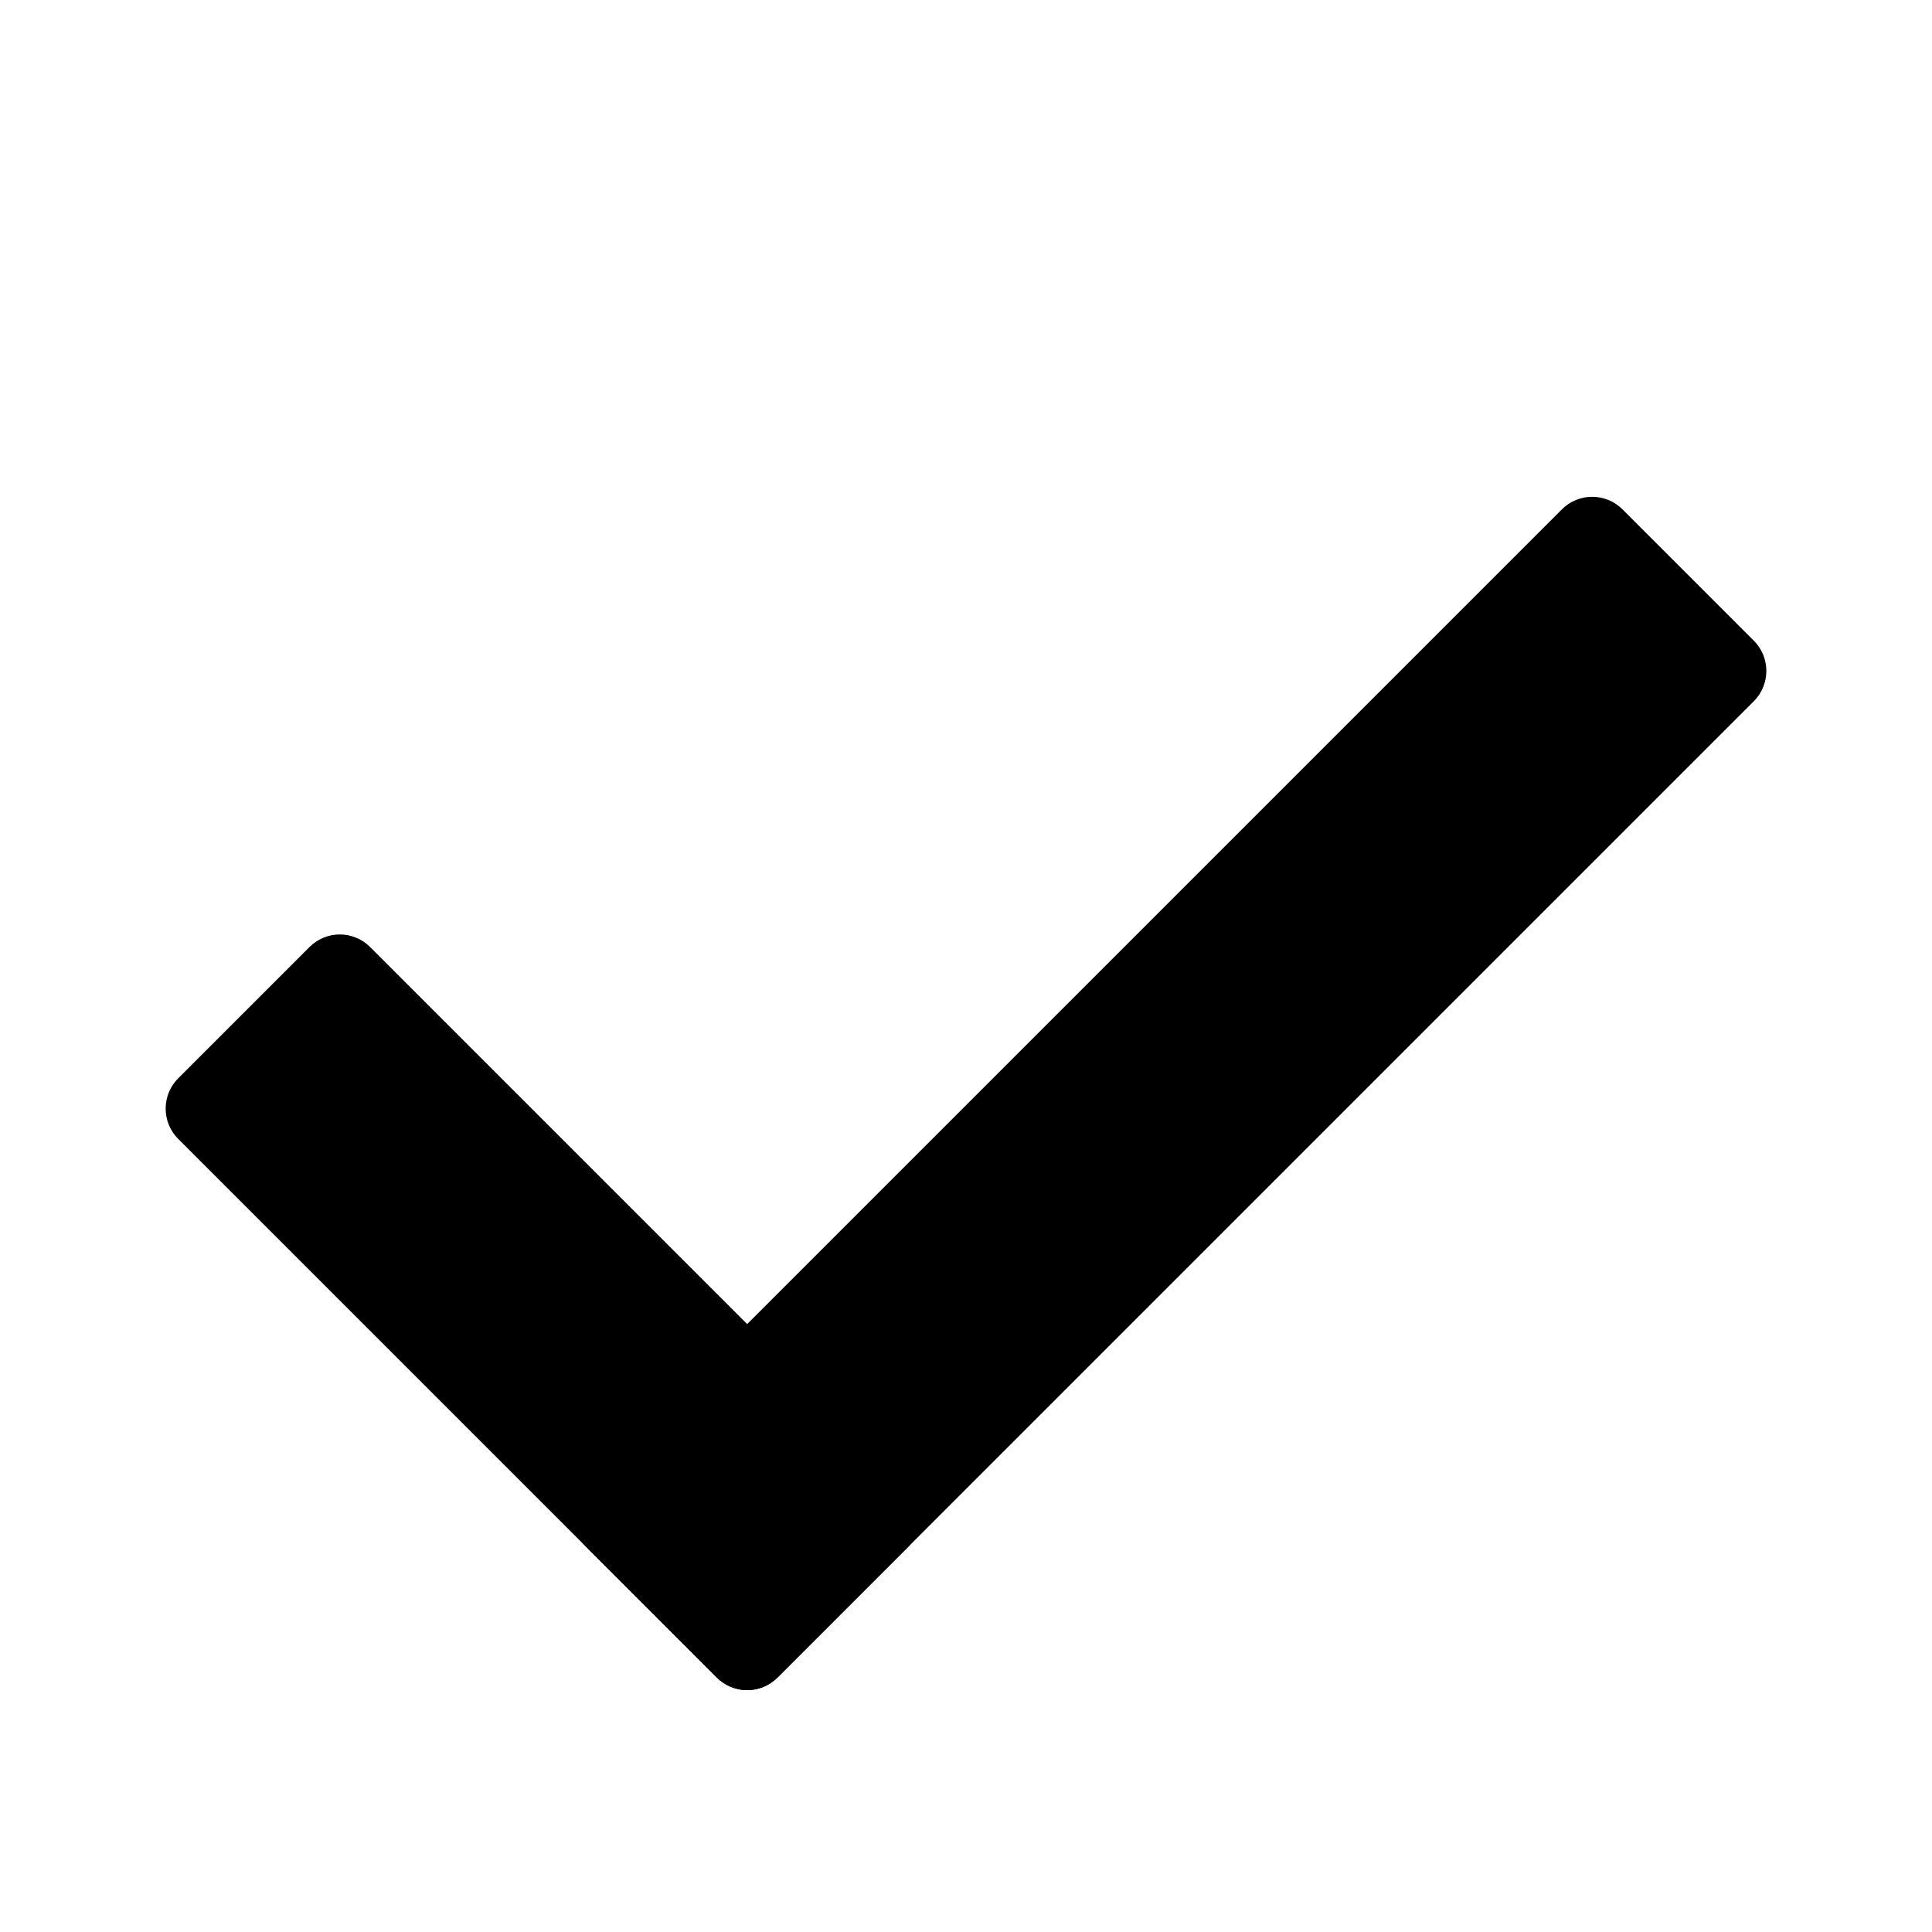
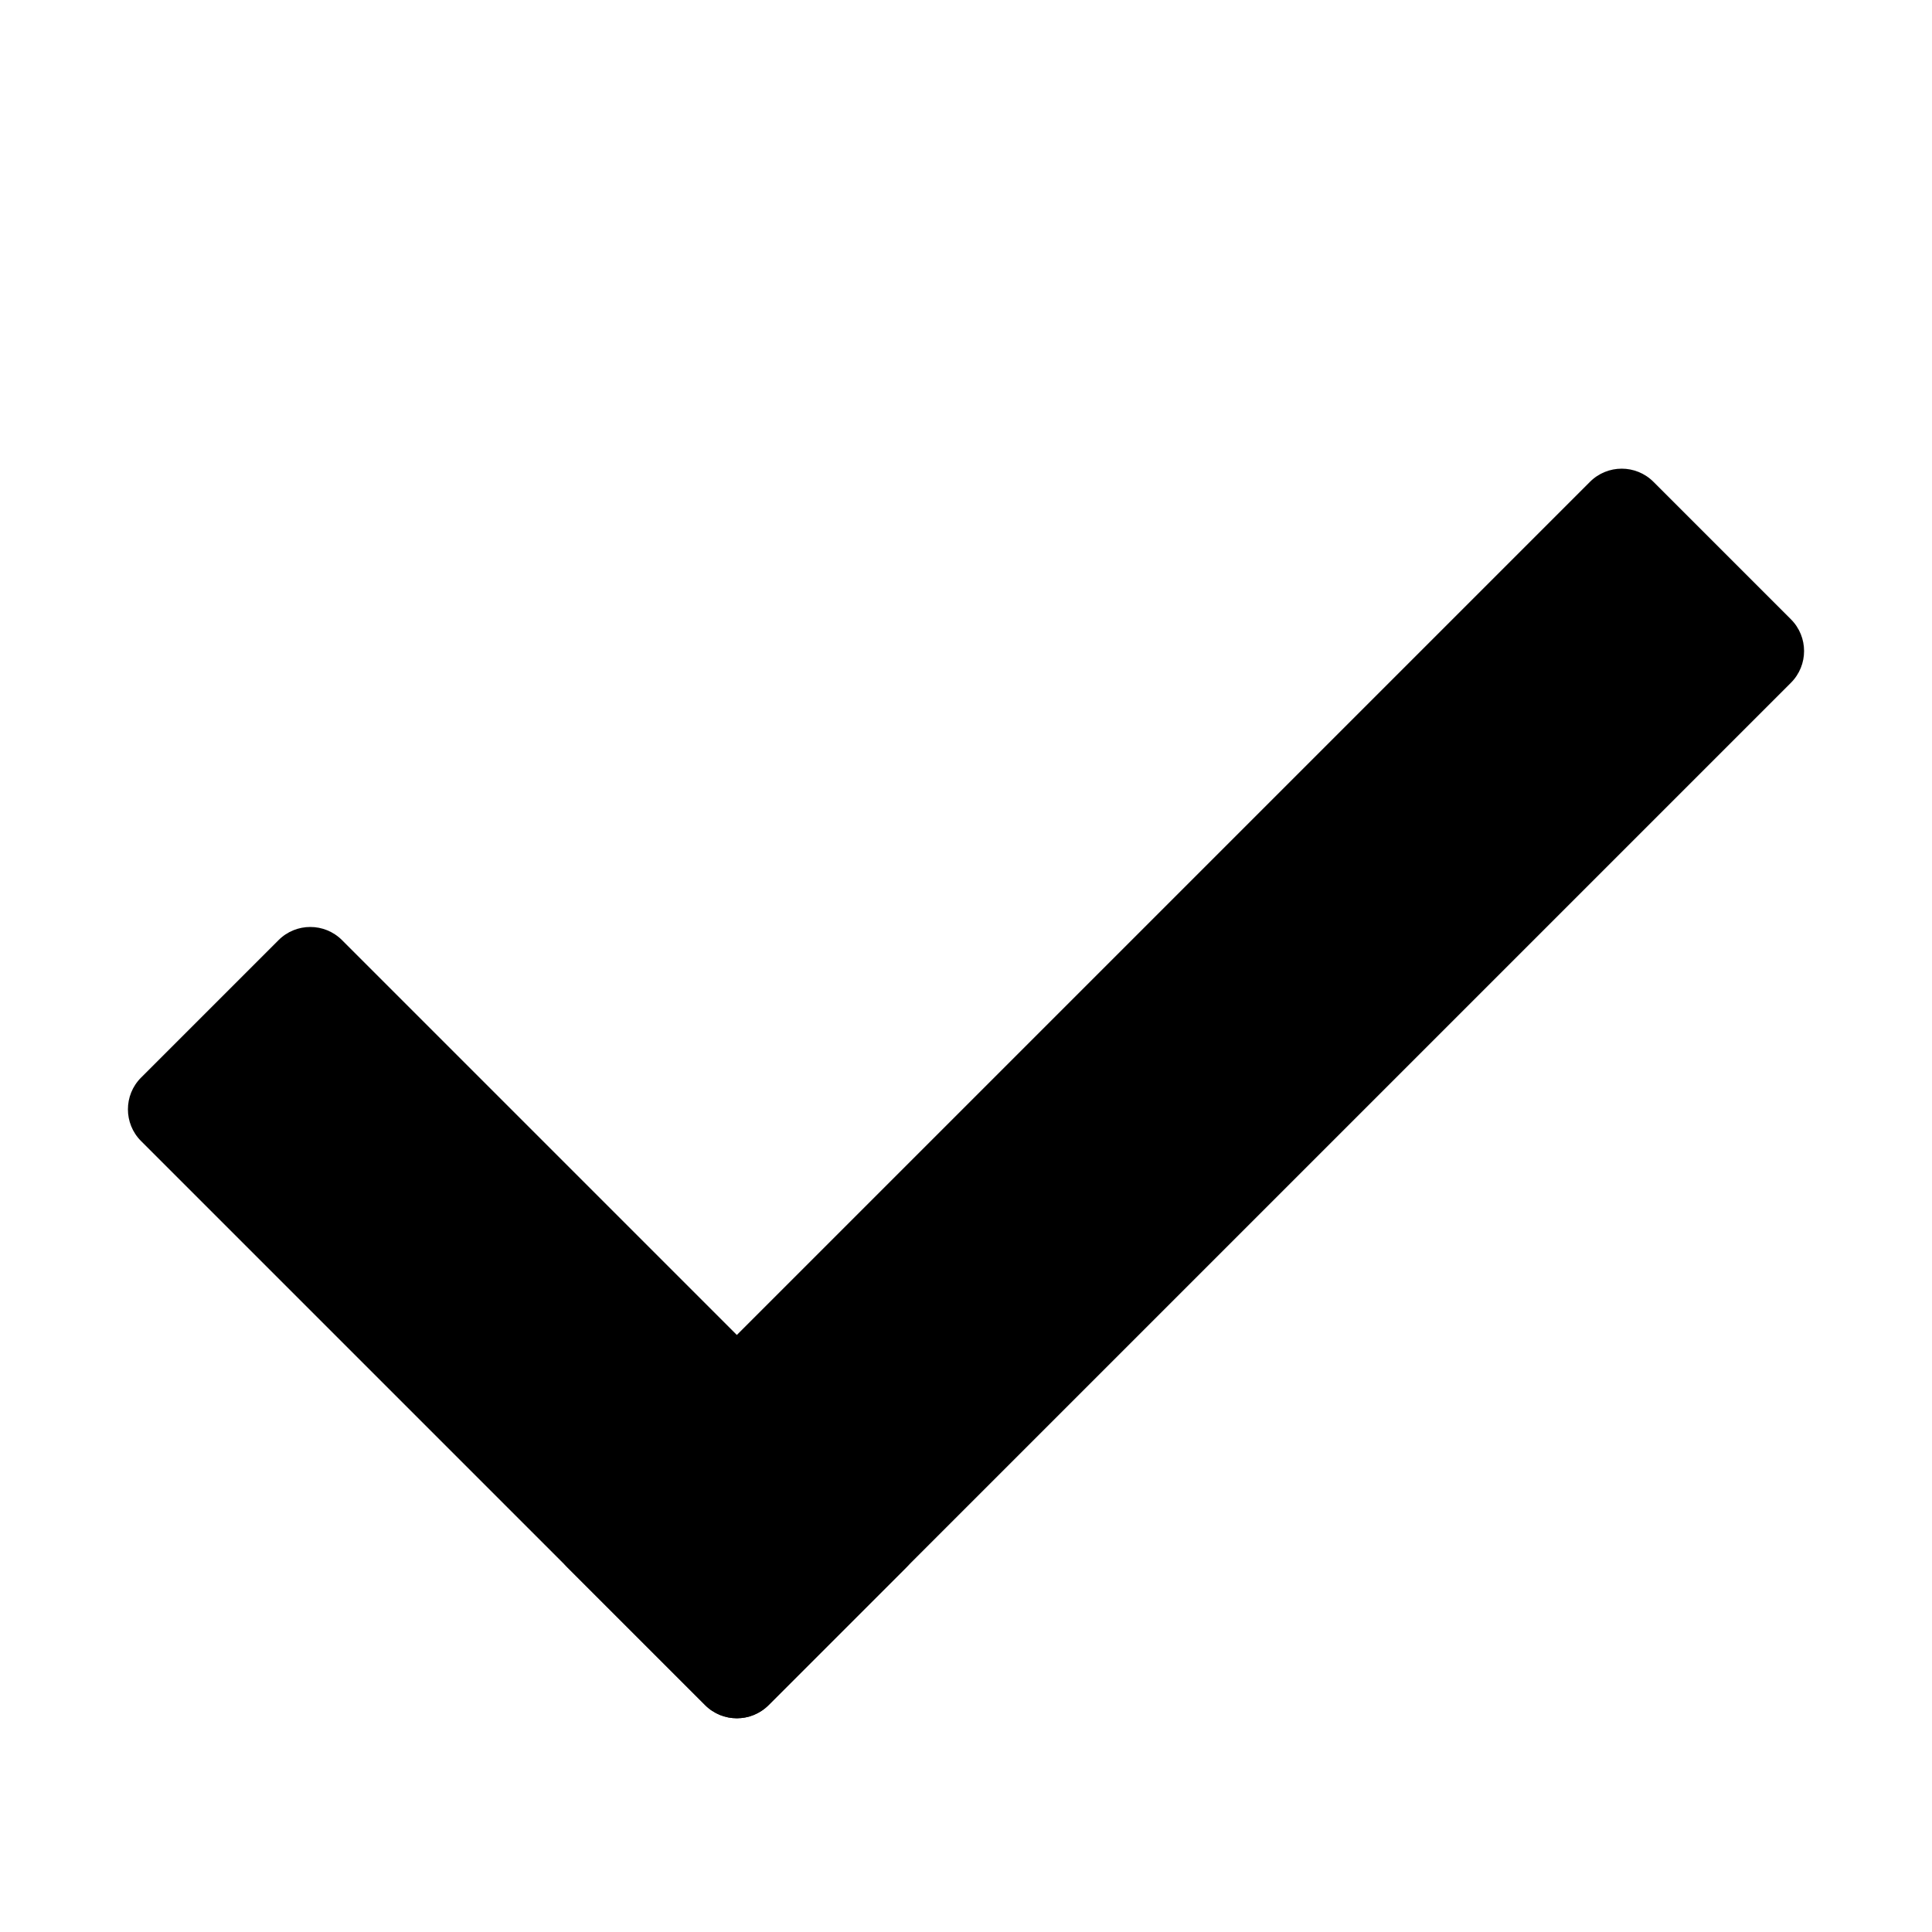
<svg xmlns="http://www.w3.org/2000/svg" version="1.1" baseProfile="tiny" id="Layer_1" x="0px" y="0px" viewBox="0 0 512 512" xml:space="preserve">
-   <path d="M240.833,409.78c4.435-4.435,4.435-11.625,0-16.059L98.082,250.97c-4.435-4.435-11.625-4.435-16.059,0l-34.796,34.796  c-4.435,4.435-4.435,11.625,0,16.059l142.751,142.751c4.435,4.435,11.625,4.435,16.059,0L240.833,409.78z" />
-   <path d="M464.773,185.84c4.435-4.435,4.435-11.625,0-16.059l-34.796-34.796c-4.435-4.435-11.625-4.435-16.059,0L155.182,393.72  c-4.435,4.435-4.435,11.625,0,16.059l34.796,34.796c4.435,4.435,11.625,4.435,16.059,0L464.773,185.84z" />
+   <path d="M240.118,415.438c4.644-4.644,4.644-12.173,0-16.816L90.637,249.14c-4.644-4.644-12.173-4.644-16.816,0l-36.437,36.437  c-4.644,4.644-4.644,12.173,0,16.816l149.481,149.481c4.644,4.644,12.173,4.644,16.816,0L240.118,415.438z" />
+   <path d="M474.616,180.939c4.644-4.644,4.644-12.173,0-16.816l-36.437-36.437c-4.644-4.644-12.173-4.644-16.816,0L150.429,398.621  c-4.644,4.644-4.644,12.173,0,16.816l36.437,36.437c4.644,4.644,12.173,4.644,16.816,0L474.616,180.939z" />
</svg>
